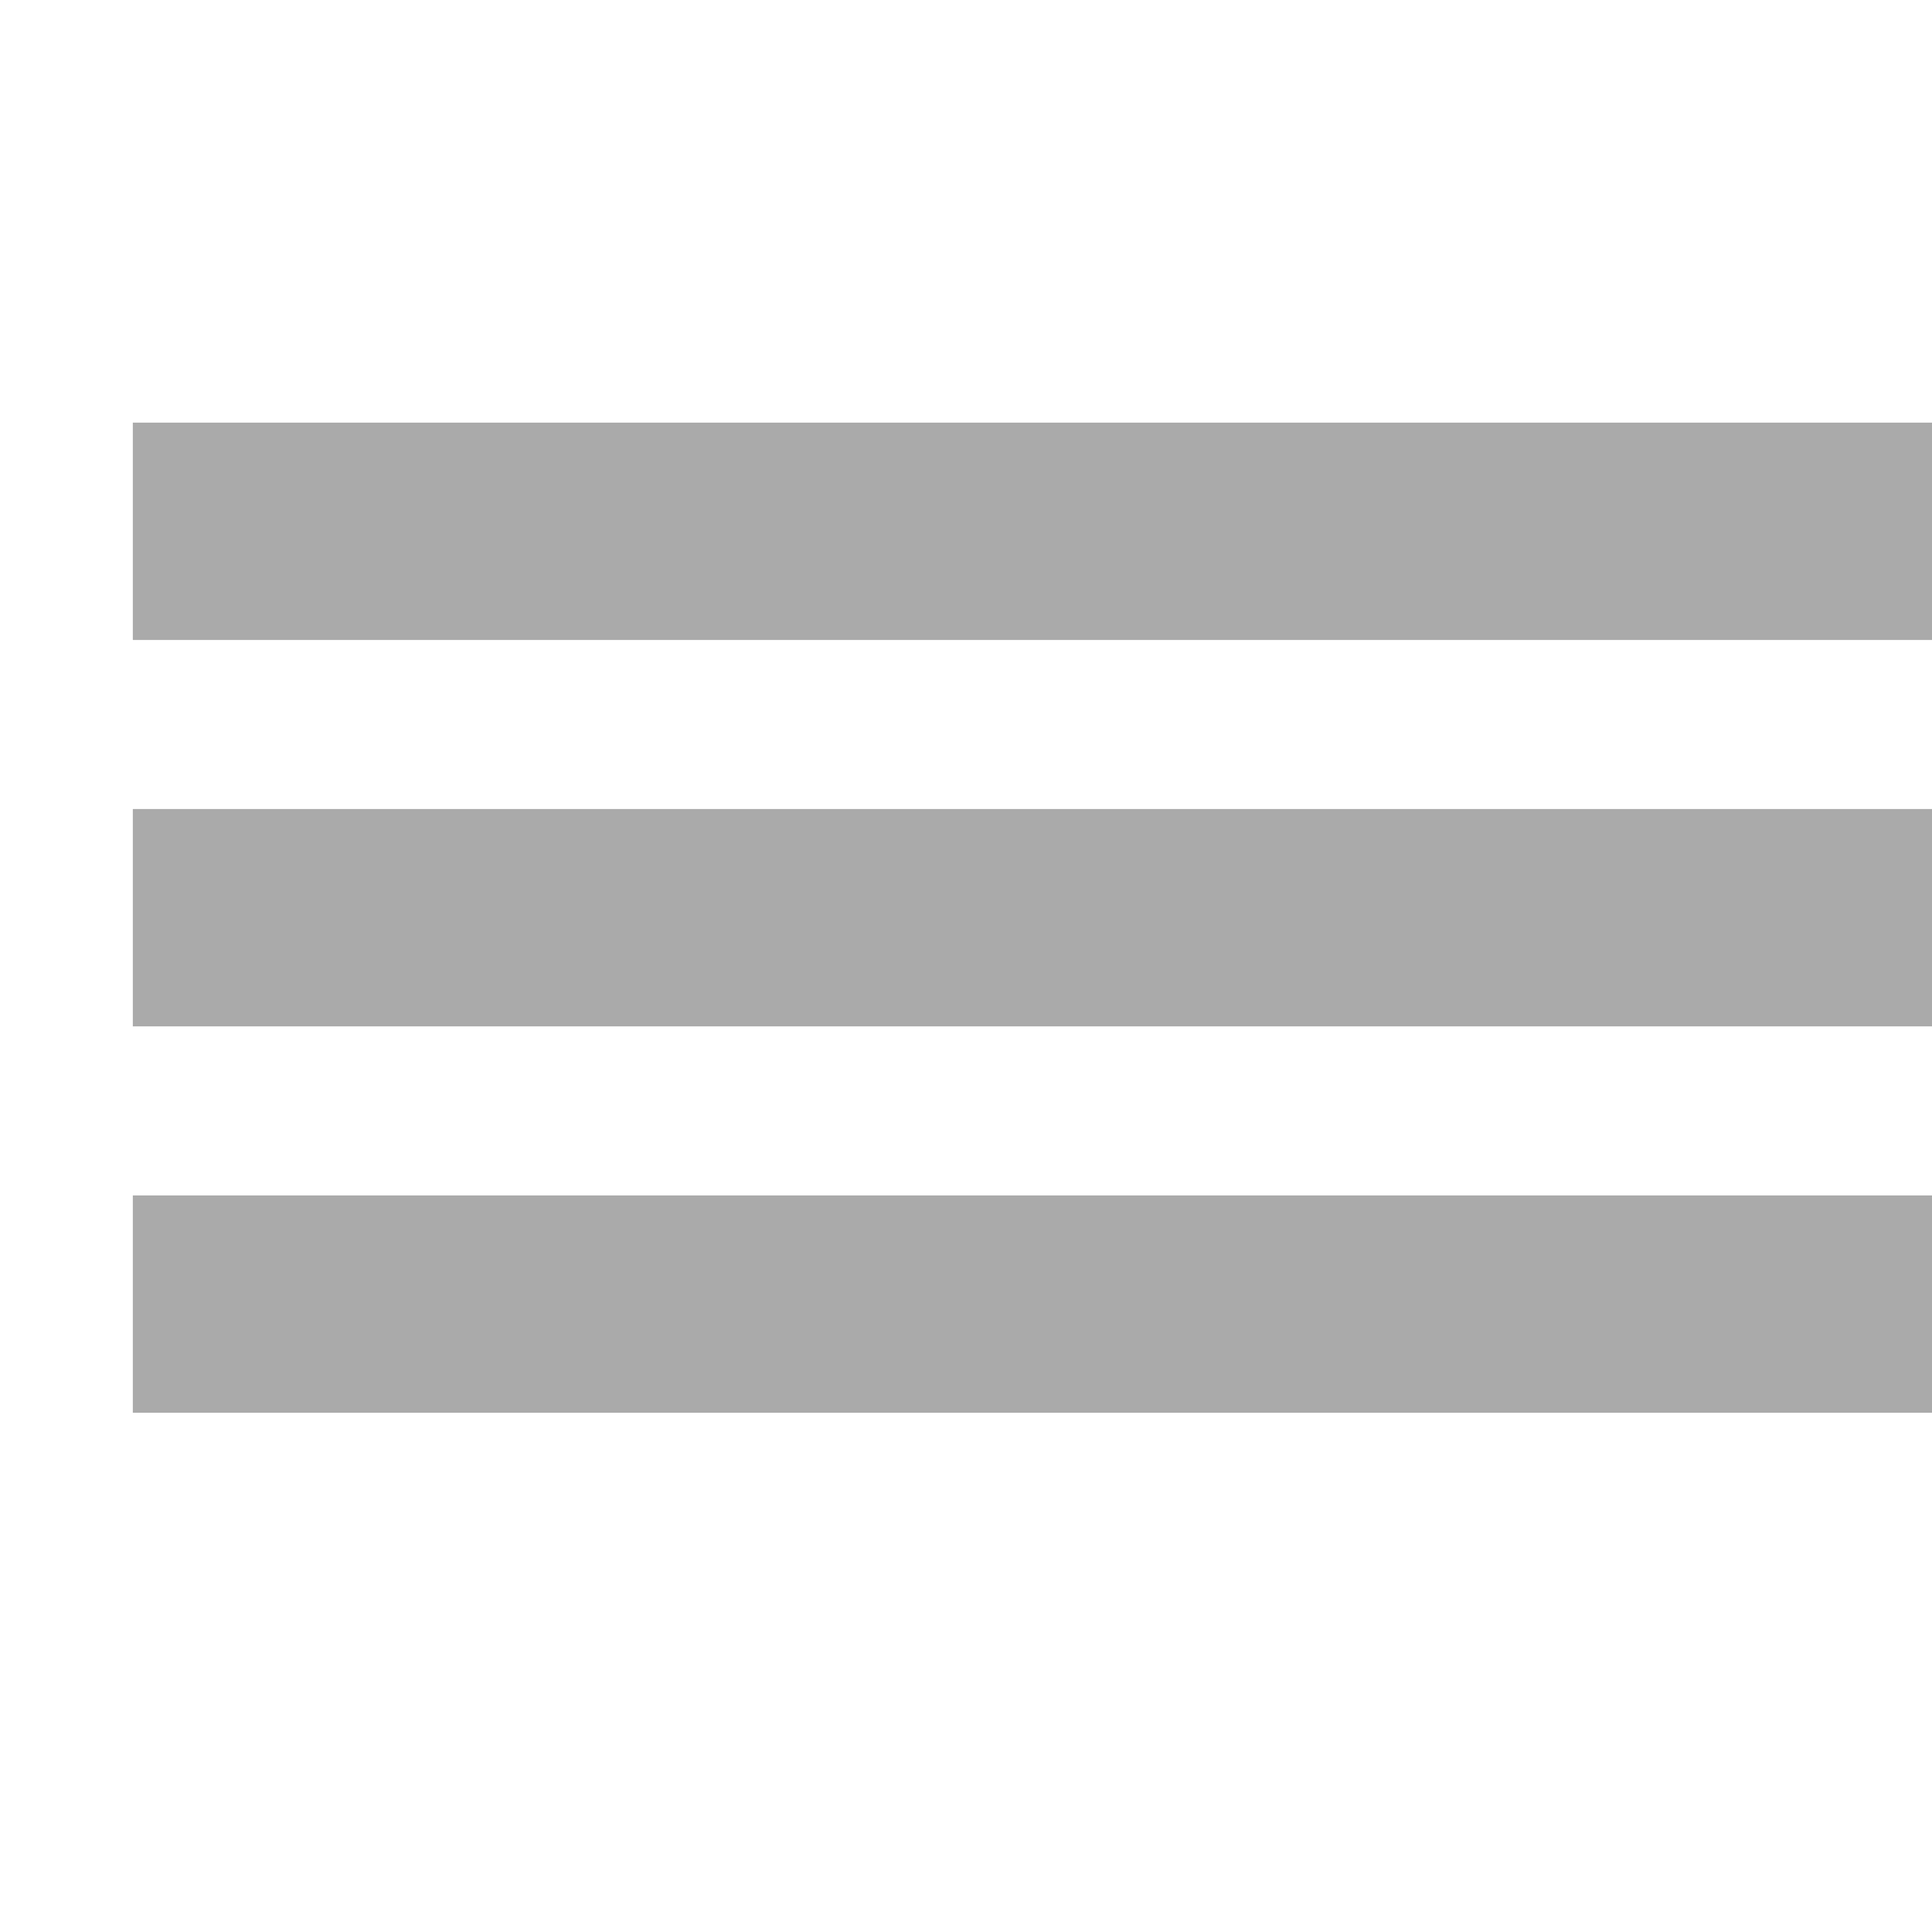
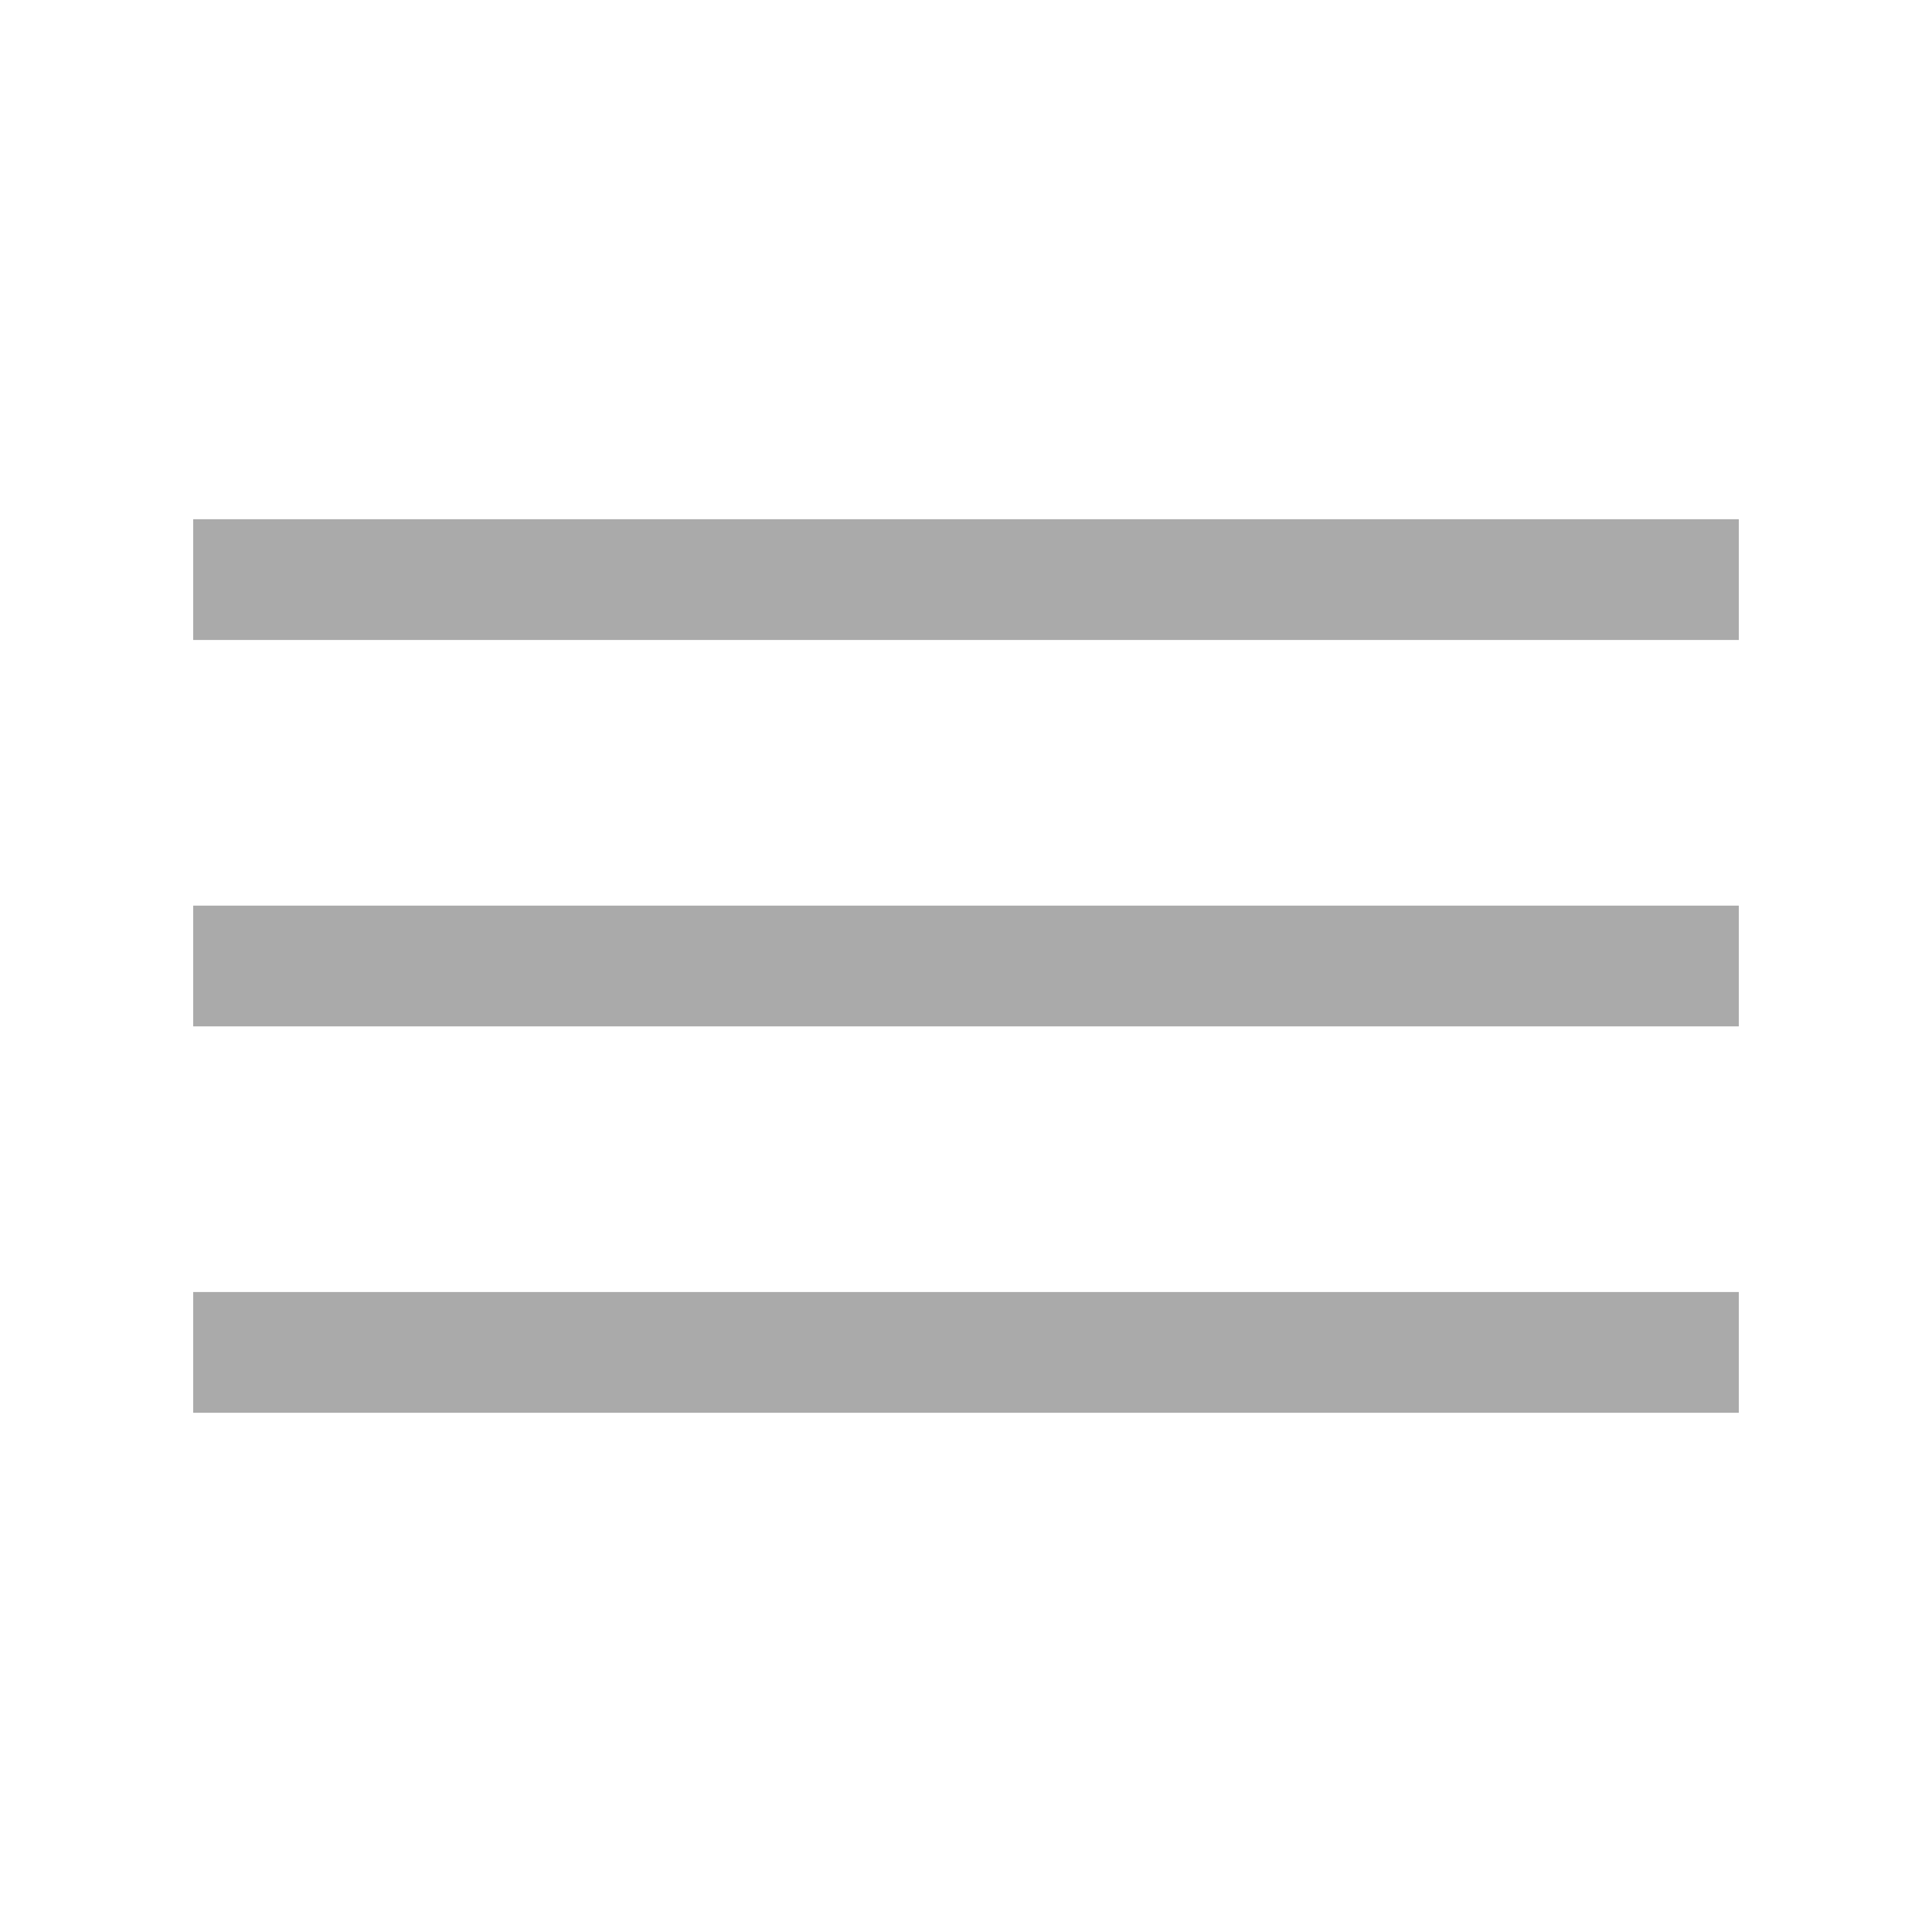
<svg xmlns="http://www.w3.org/2000/svg" class="svg-burger svg-icon" viewBox="0 0 20 20">
-   <path d="M2 5h18v1h-18z" stroke-width="1.25" fill="none" stroke="#aaa" />
-   <path d="M2 9h18v1h-18z" stroke-width="1.25" fill="none" stroke="#aaa" />
-   <path d="M2 13h18v1h-18z" stroke-width="1.25" fill="none" stroke="#aaa" />
+   <line x1="2" x2="18" y1="10" y2="10" stroke-width="1.25" fill="none" stroke="#aaa" />
+   <line x1="2" x2="18" y1="6" y2="6" stroke-width="1.25" fill="none" stroke="#aaa" />
+   <line x1="2" x2="18" y1="14" y2="14" stroke-width="1.25" fill="none" stroke="#aaa" />
</svg>
